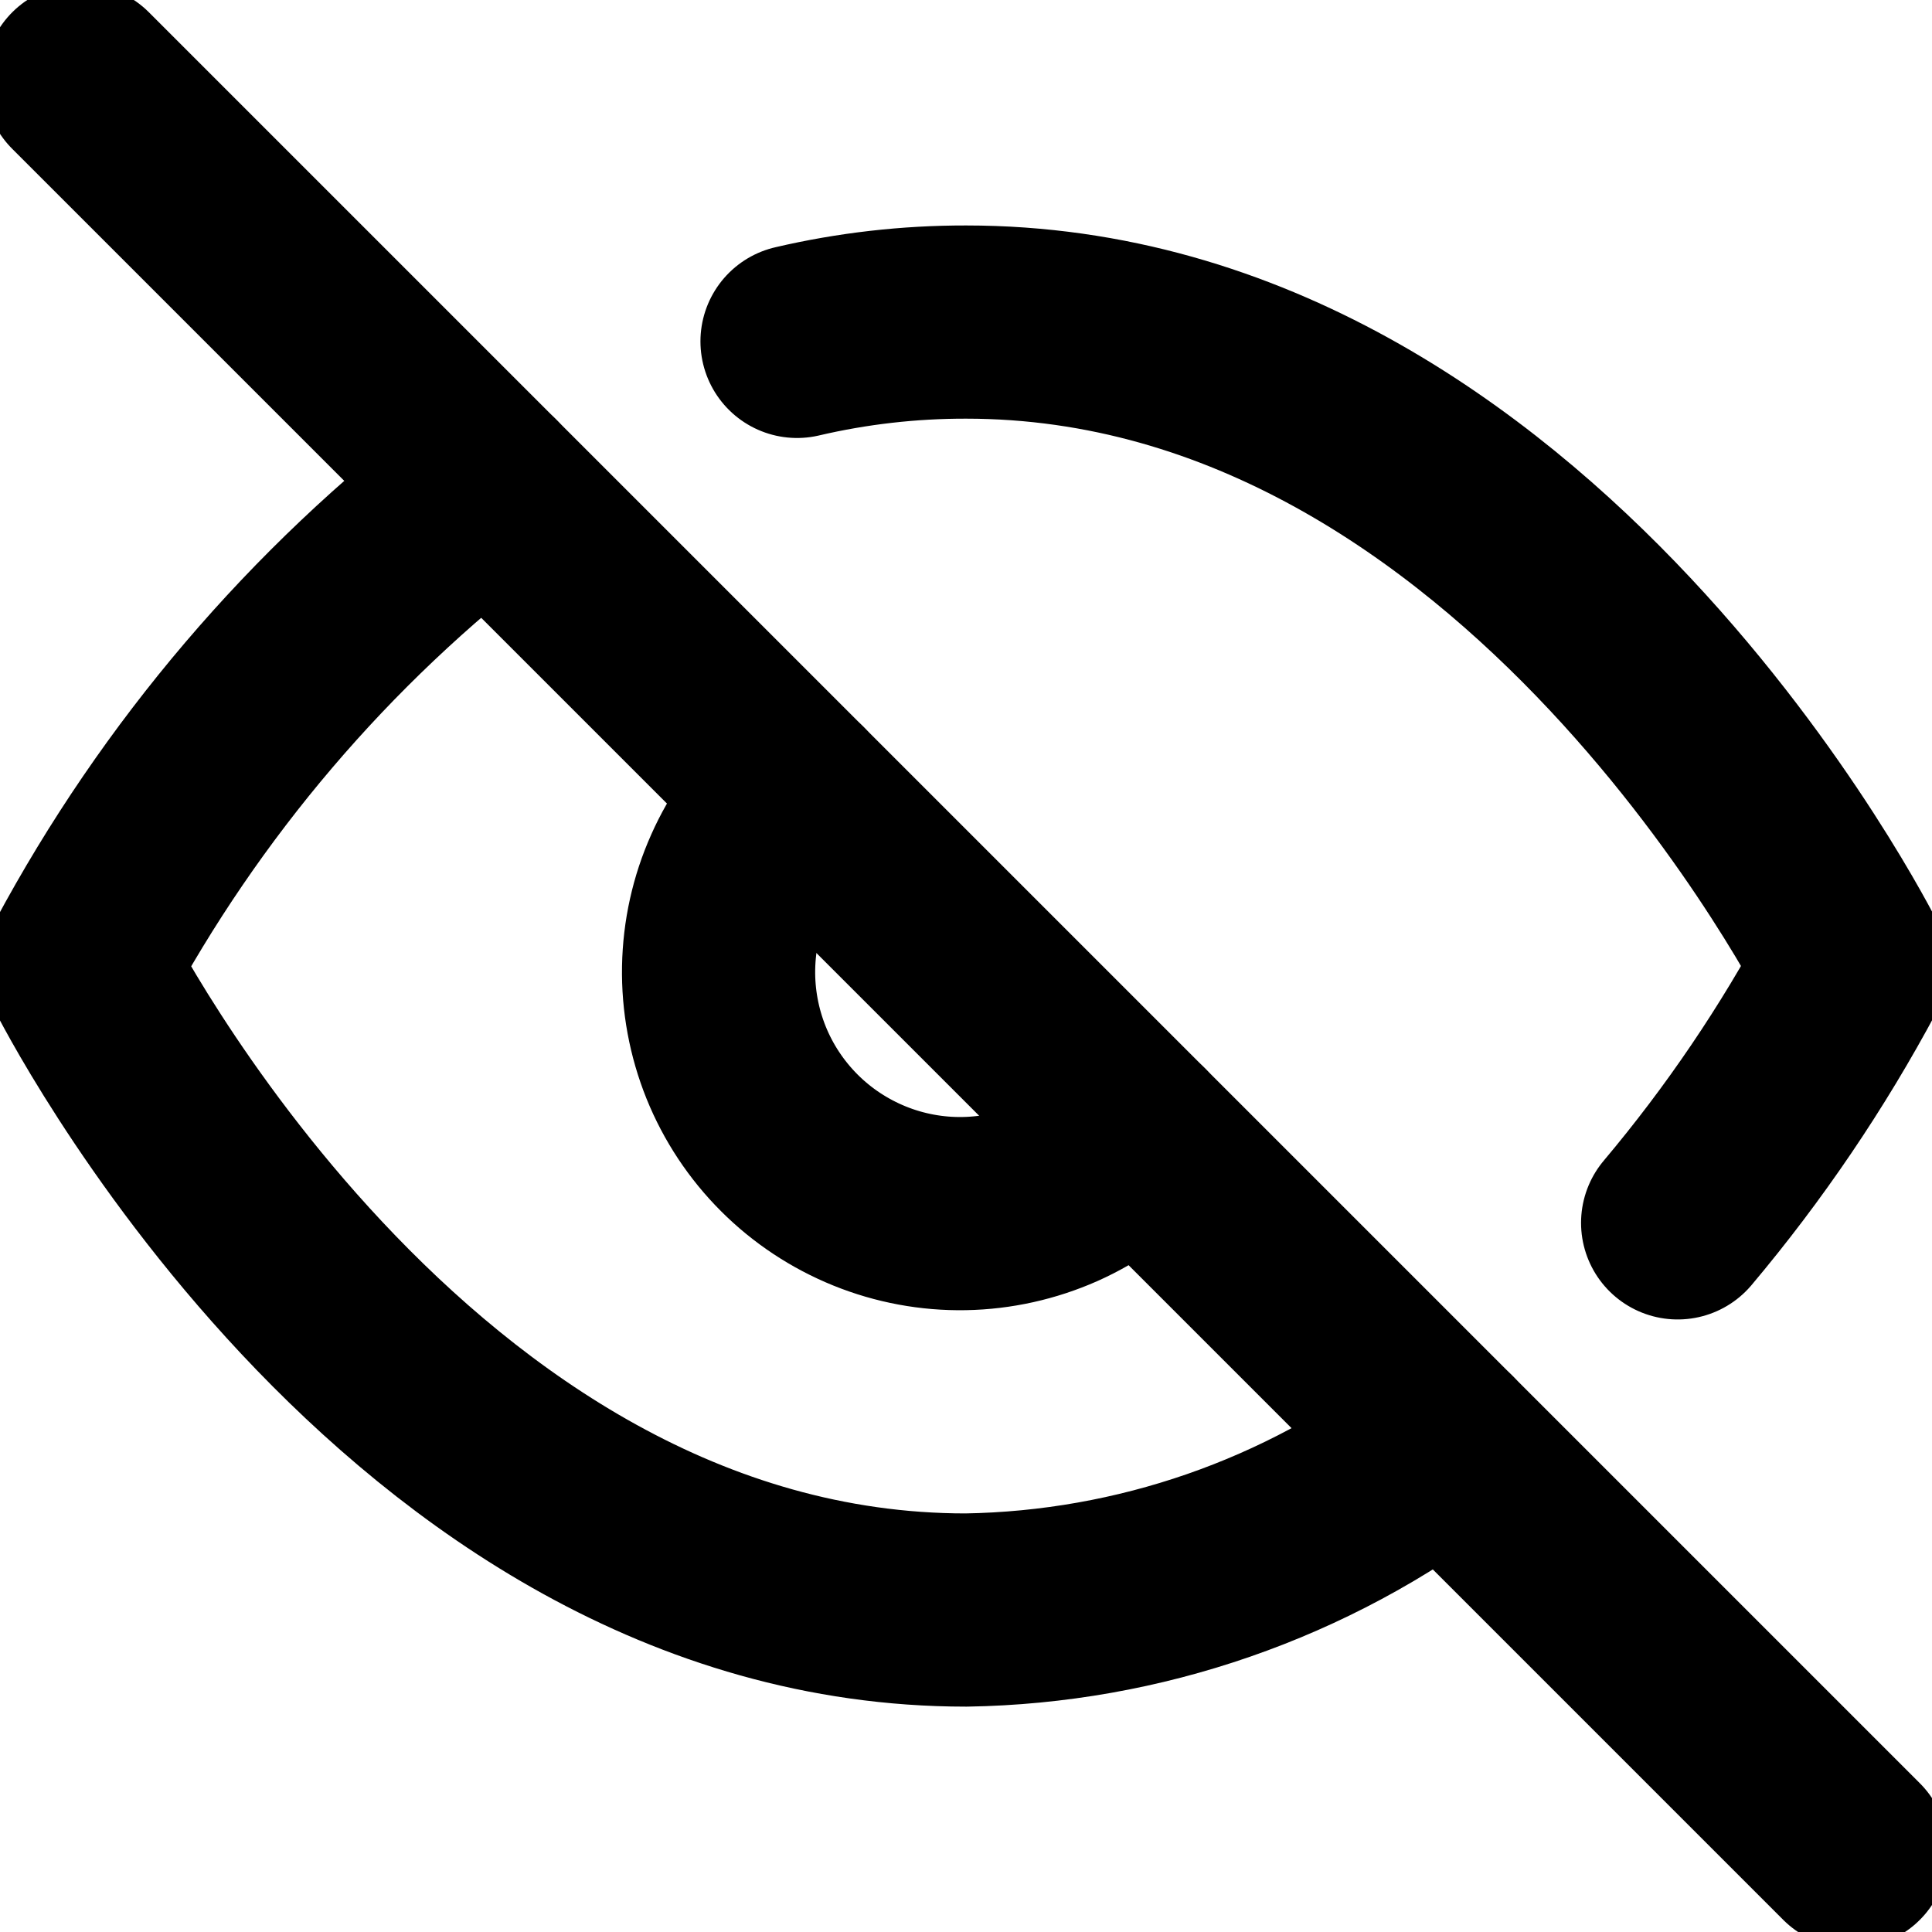
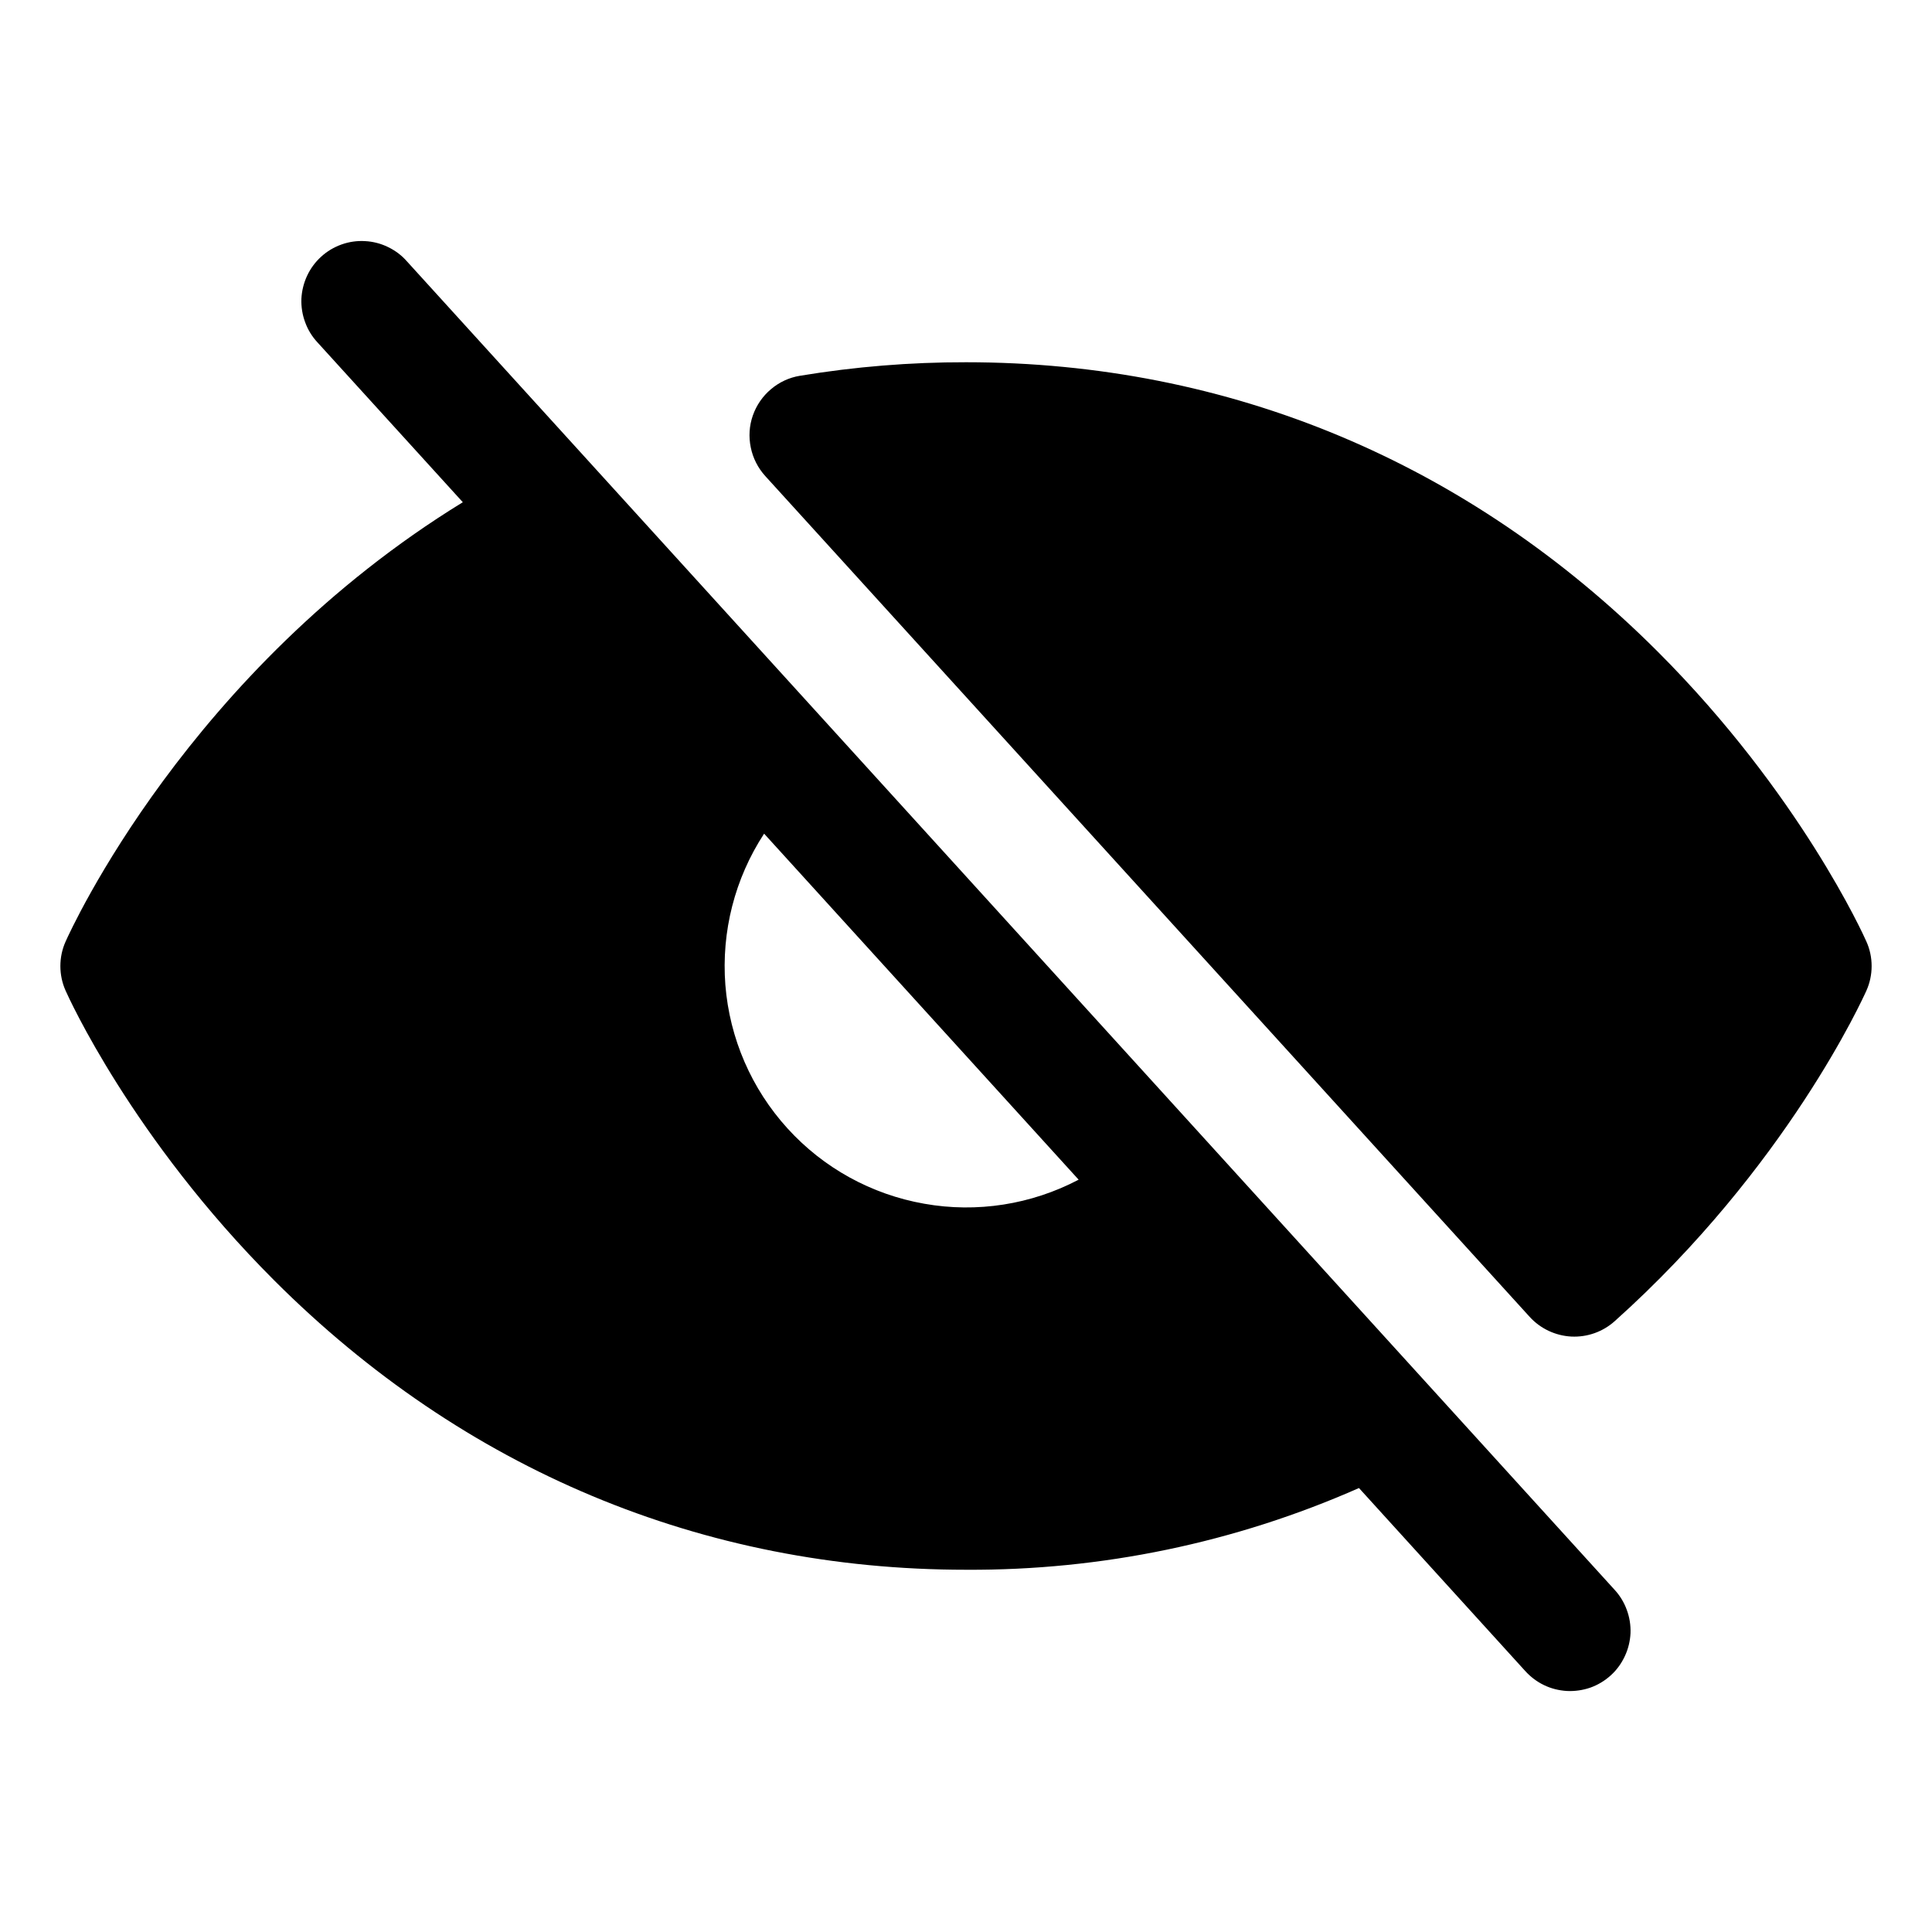
<svg xmlns="http://www.w3.org/2000/svg" width="20" height="20" viewBox="0 0 20 20" fill="none">
-   <path d="M14.951 14.951C13.526 16.037 11.792 16.638 10.001 16.667C4.167 16.667 0.834 10.001 0.834 10.001C1.871 8.069 3.308 6.381 5.051 5.051M8.251 3.534C8.824 3.4 9.412 3.333 10.001 3.334C15.834 3.334 19.167 10.001 19.167 10.001C18.662 10.947 18.058 11.838 17.367 12.659M11.767 11.767C11.538 12.013 11.262 12.21 10.956 12.347C10.649 12.483 10.318 12.557 9.982 12.563C9.647 12.569 9.313 12.507 9.002 12.381C8.691 12.255 8.408 12.068 8.171 11.831C7.933 11.593 7.746 11.311 7.62 10.999C7.495 10.688 7.433 10.355 7.439 10.019C7.445 9.683 7.518 9.352 7.655 9.046C7.791 8.739 7.988 8.463 8.234 8.234" stroke="currentColor" stroke-width="2" stroke-linecap="round" stroke-linejoin="round" />
-   <path d="M0.834 0.834L19.167 19.167" stroke="currentColor" stroke-width="2" stroke-linecap="round" stroke-linejoin="round" />
+   <path d="M4.212 2.705C4.158 2.643 4.091 2.593 4.016 2.557C3.942 2.521 3.861 2.5 3.779 2.496C3.696 2.491 3.613 2.503 3.535 2.531C3.457 2.559 3.386 2.601 3.325 2.657C3.263 2.713 3.214 2.78 3.179 2.855C3.144 2.93 3.124 3.011 3.12 3.094C3.117 3.176 3.13 3.259 3.159 3.336C3.187 3.414 3.231 3.485 3.287 3.545L4.791 5.199C1.953 6.941 0.733 9.625 0.679 9.747C0.643 9.827 0.625 9.913 0.625 10.001C0.625 10.088 0.643 10.175 0.679 10.255C0.706 10.317 1.368 11.784 2.839 13.255C4.799 15.214 7.275 16.25 10 16.25C11.4 16.258 12.787 15.97 14.068 15.404L15.787 17.296C15.842 17.357 15.908 17.408 15.983 17.444C16.057 17.48 16.138 17.5 16.221 17.505C16.303 17.509 16.386 17.497 16.464 17.47C16.542 17.442 16.613 17.399 16.675 17.343C16.736 17.288 16.785 17.22 16.82 17.145C16.855 17.071 16.875 16.989 16.879 16.907C16.882 16.824 16.869 16.742 16.84 16.664C16.812 16.587 16.768 16.515 16.712 16.455L4.212 2.705ZM11.166 12.212C10.675 12.47 10.113 12.558 9.568 12.461C9.022 12.365 8.524 12.091 8.152 11.681C7.779 11.271 7.553 10.749 7.509 10.197C7.466 9.644 7.607 9.093 7.91 8.63L11.166 12.212ZM19.321 10.255C19.288 10.328 18.497 12.081 16.715 13.677C16.592 13.787 16.431 13.844 16.266 13.836C16.101 13.827 15.946 13.754 15.835 13.632L7.922 4.928C7.846 4.844 7.794 4.742 7.772 4.632C7.749 4.522 7.756 4.408 7.793 4.302C7.83 4.196 7.895 4.101 7.981 4.029C8.067 3.956 8.17 3.908 8.281 3.89C8.849 3.796 9.424 3.749 10 3.75C12.725 3.75 15.201 4.786 17.161 6.746C18.632 8.217 19.294 9.685 19.321 9.747C19.357 9.827 19.375 9.913 19.375 10.001C19.375 10.088 19.357 10.175 19.321 10.255Z" fill="currentColor" />
</svg>
